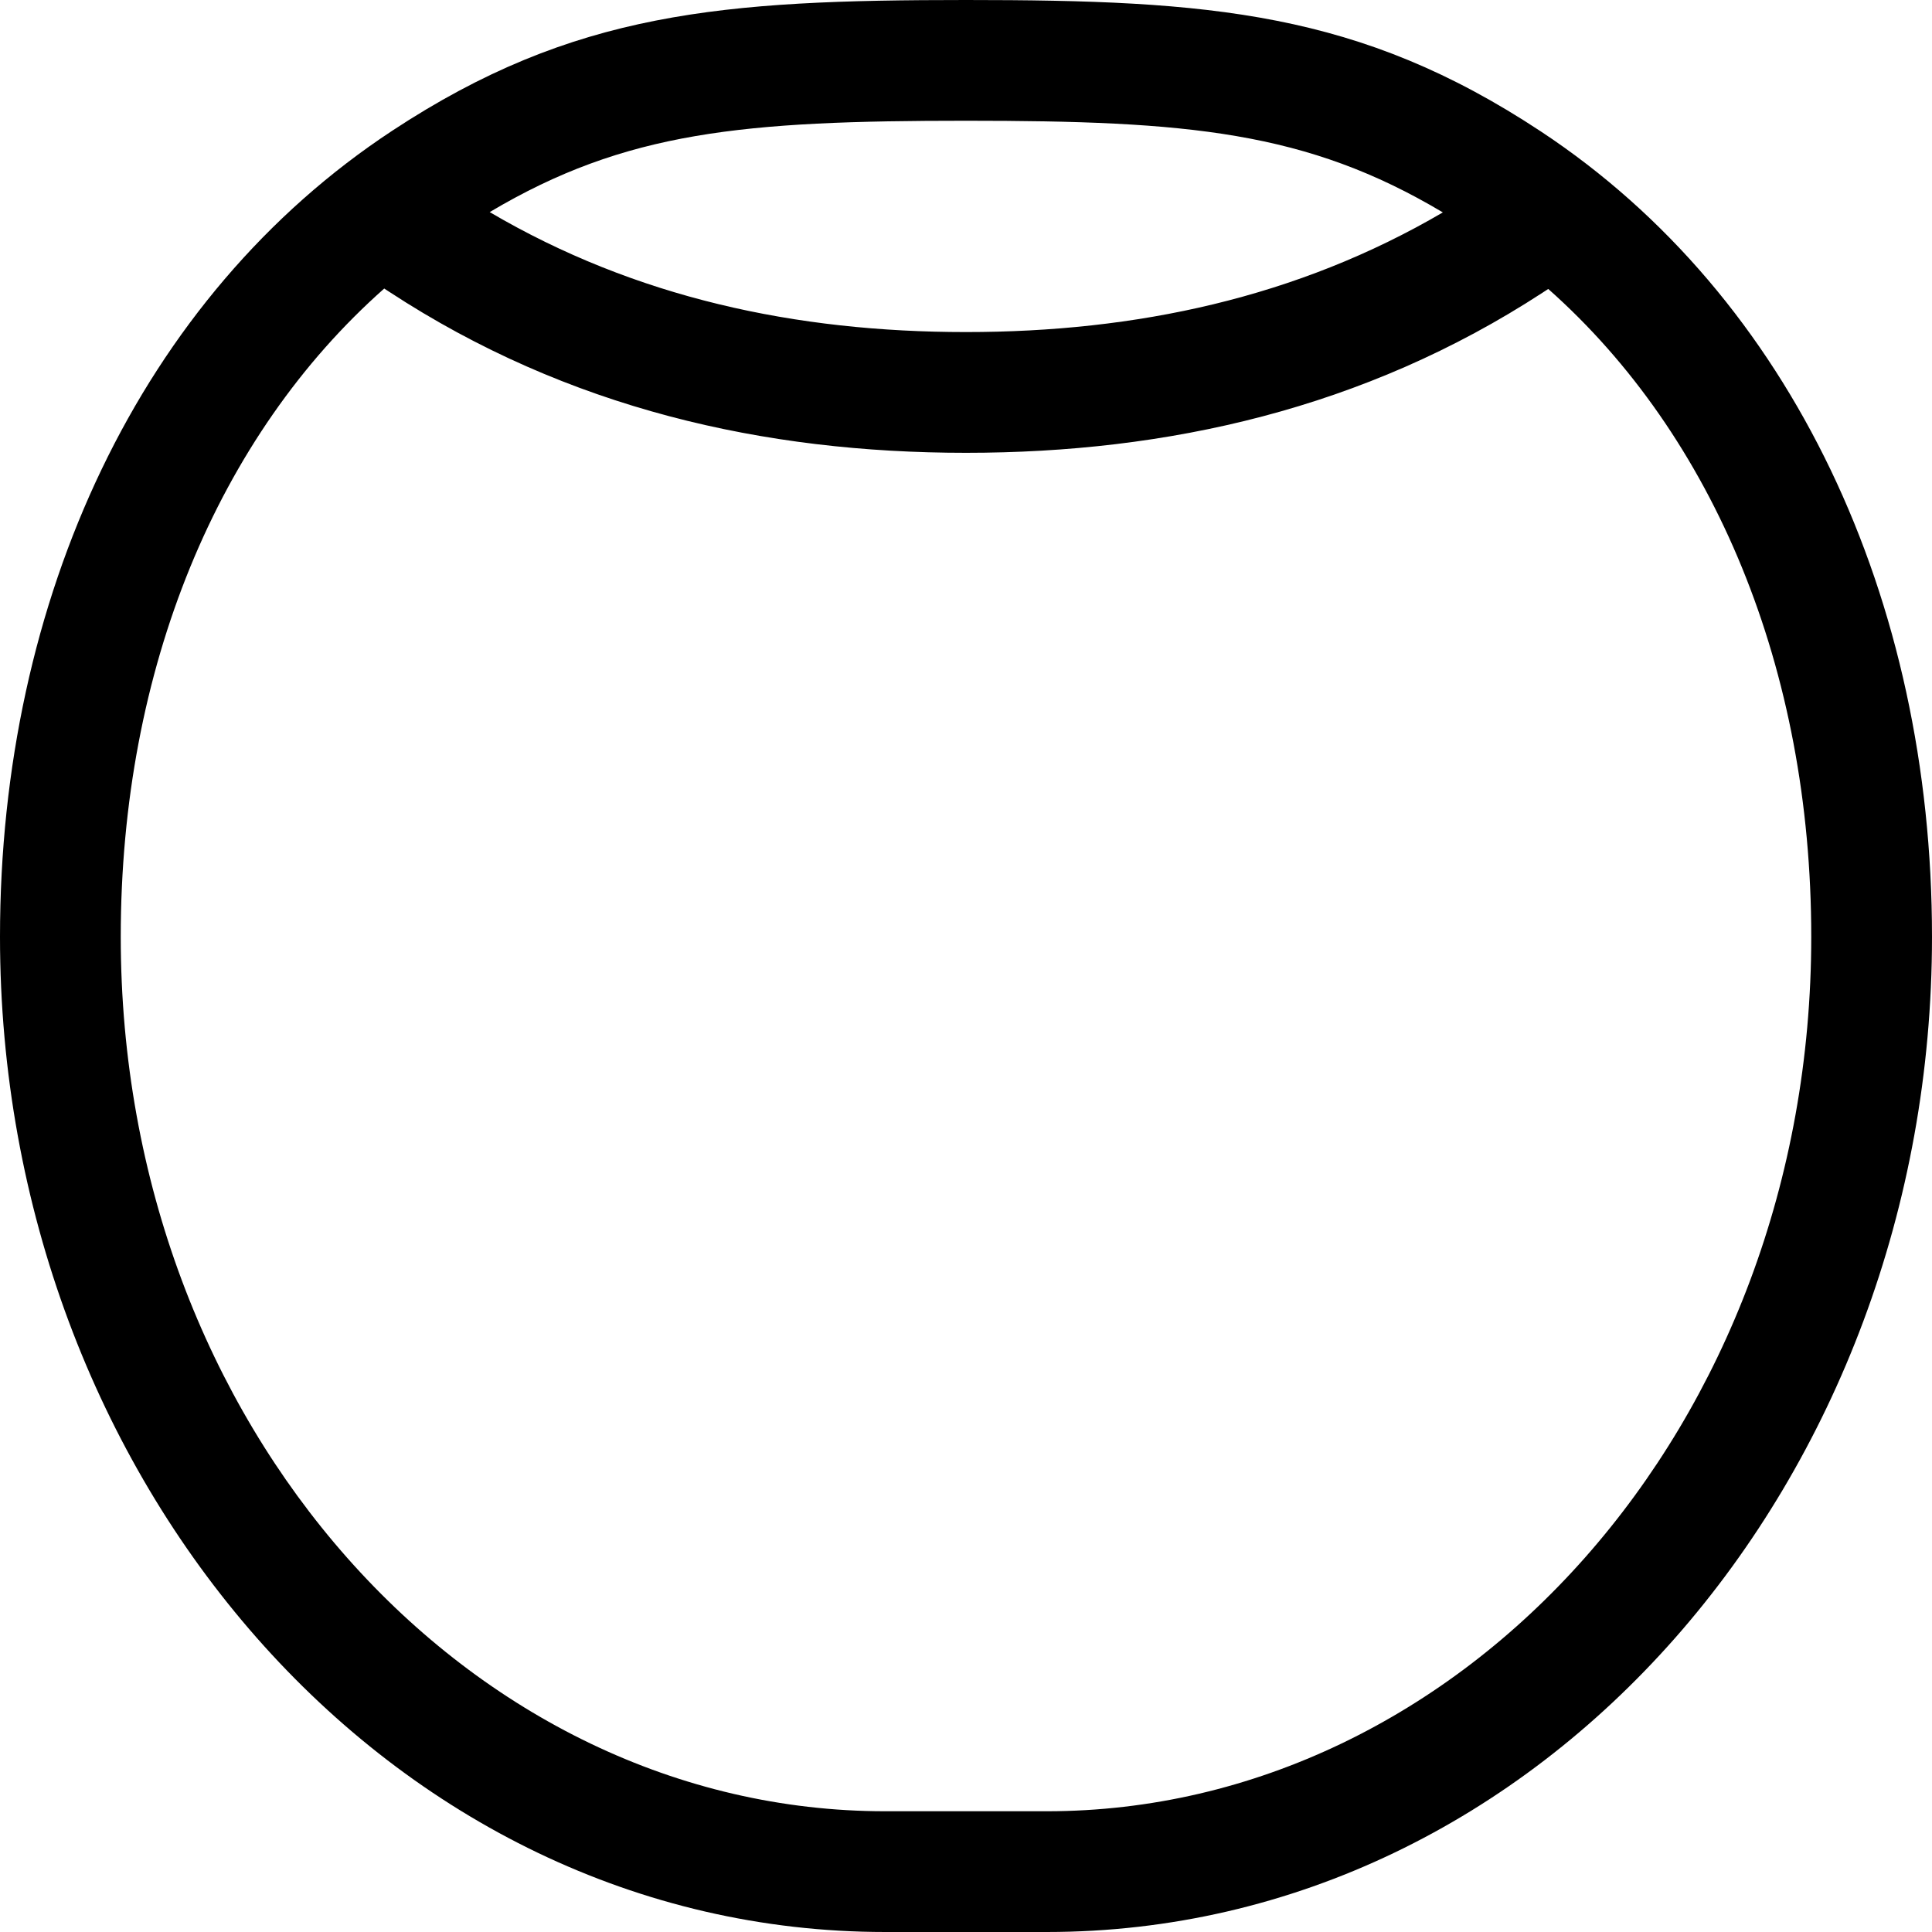
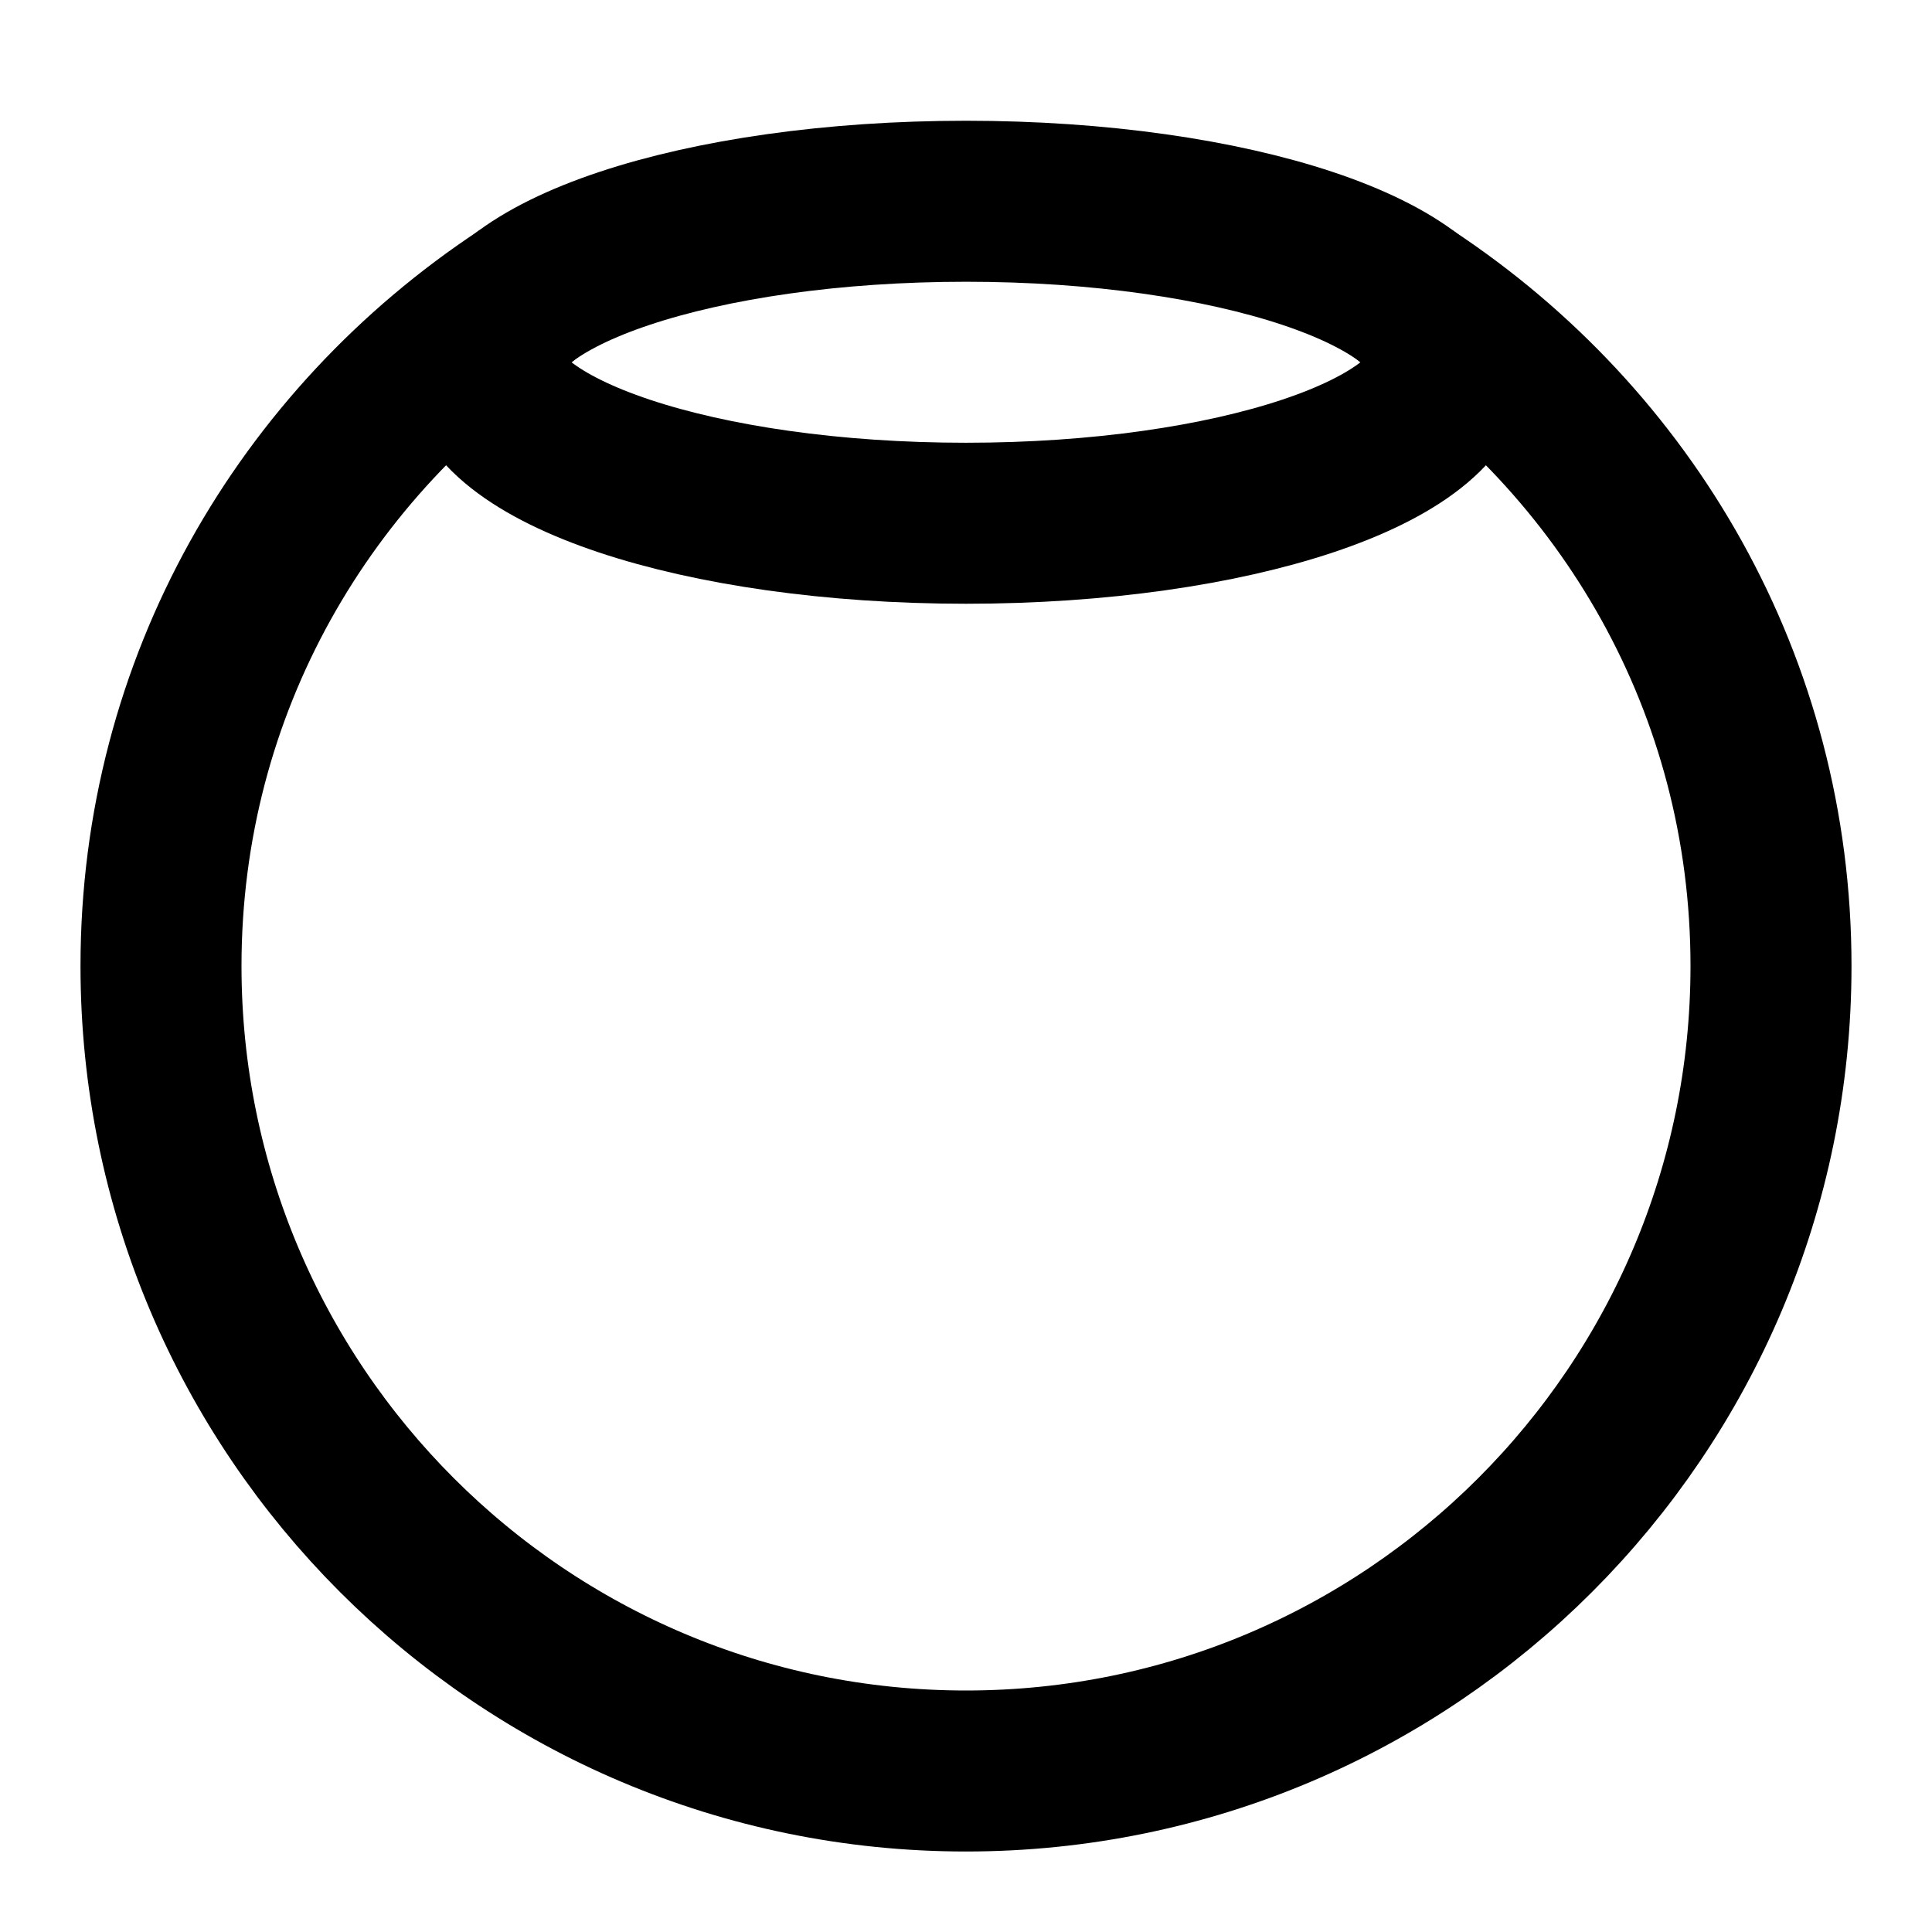
- <svg xmlns="http://www.w3.org/2000/svg" width="24" height="24" viewBox="0 0 24 24" fill="none">
-   <g transform="scale(0.75)">
-     <path fill-rule="evenodd" clip-rule="evenodd" fill="currentColor" d="M16 0C11.961 0 9.498 0.189 6.497 2.165C2.325 4.91 0 9.921 0 15.516C0 24.499 6.451 32 14.662 32H17.338C25.549 32 32 24.499 32 15.516C32 9.93 29.683 4.926 25.523 2.178C22.518 0.192 20.039 0 16 0ZM8.111 3.513C10.366 2.172 12.316 2 16 2C19.68 2 21.642 2.174 23.898 3.518C21.483 4.932 18.814 5.5 16 5.5C13.183 5.5 10.526 4.932 8.111 3.513ZM6.364 4.779C3.611 7.215 2 11.074 2 15.516C2 23.637 7.783 30 14.662 30H17.338C24.217 30 30 23.637 30 15.516C30 11.079 28.392 7.222 25.644 4.786L25.546 4.85C22.594 6.773 19.329 7.5 16 7.5C12.662 7.5 9.408 6.77 6.453 4.837L6.364 4.779Z" />
-   </g>
+ <svg xmlns="http://www.w3.org/2000/svg" width="24" height="24" viewBox="0 0 24 24" fill="none" stroke="currentColor" stroke-width="2" stroke-linecap="round" stroke-linejoin="round">
+   <path d="m17.5 3.7c2.71 1.79 4.5 4.812 4.5 8.3 0 5.519-4.481 10-10 10s-10-4.481-10-10c0-3.488 1.79-6.51 4.5-8.3" />
+   <ellipse cx="12" cy="4.5" rx="6" ry="2" />
</svg>
